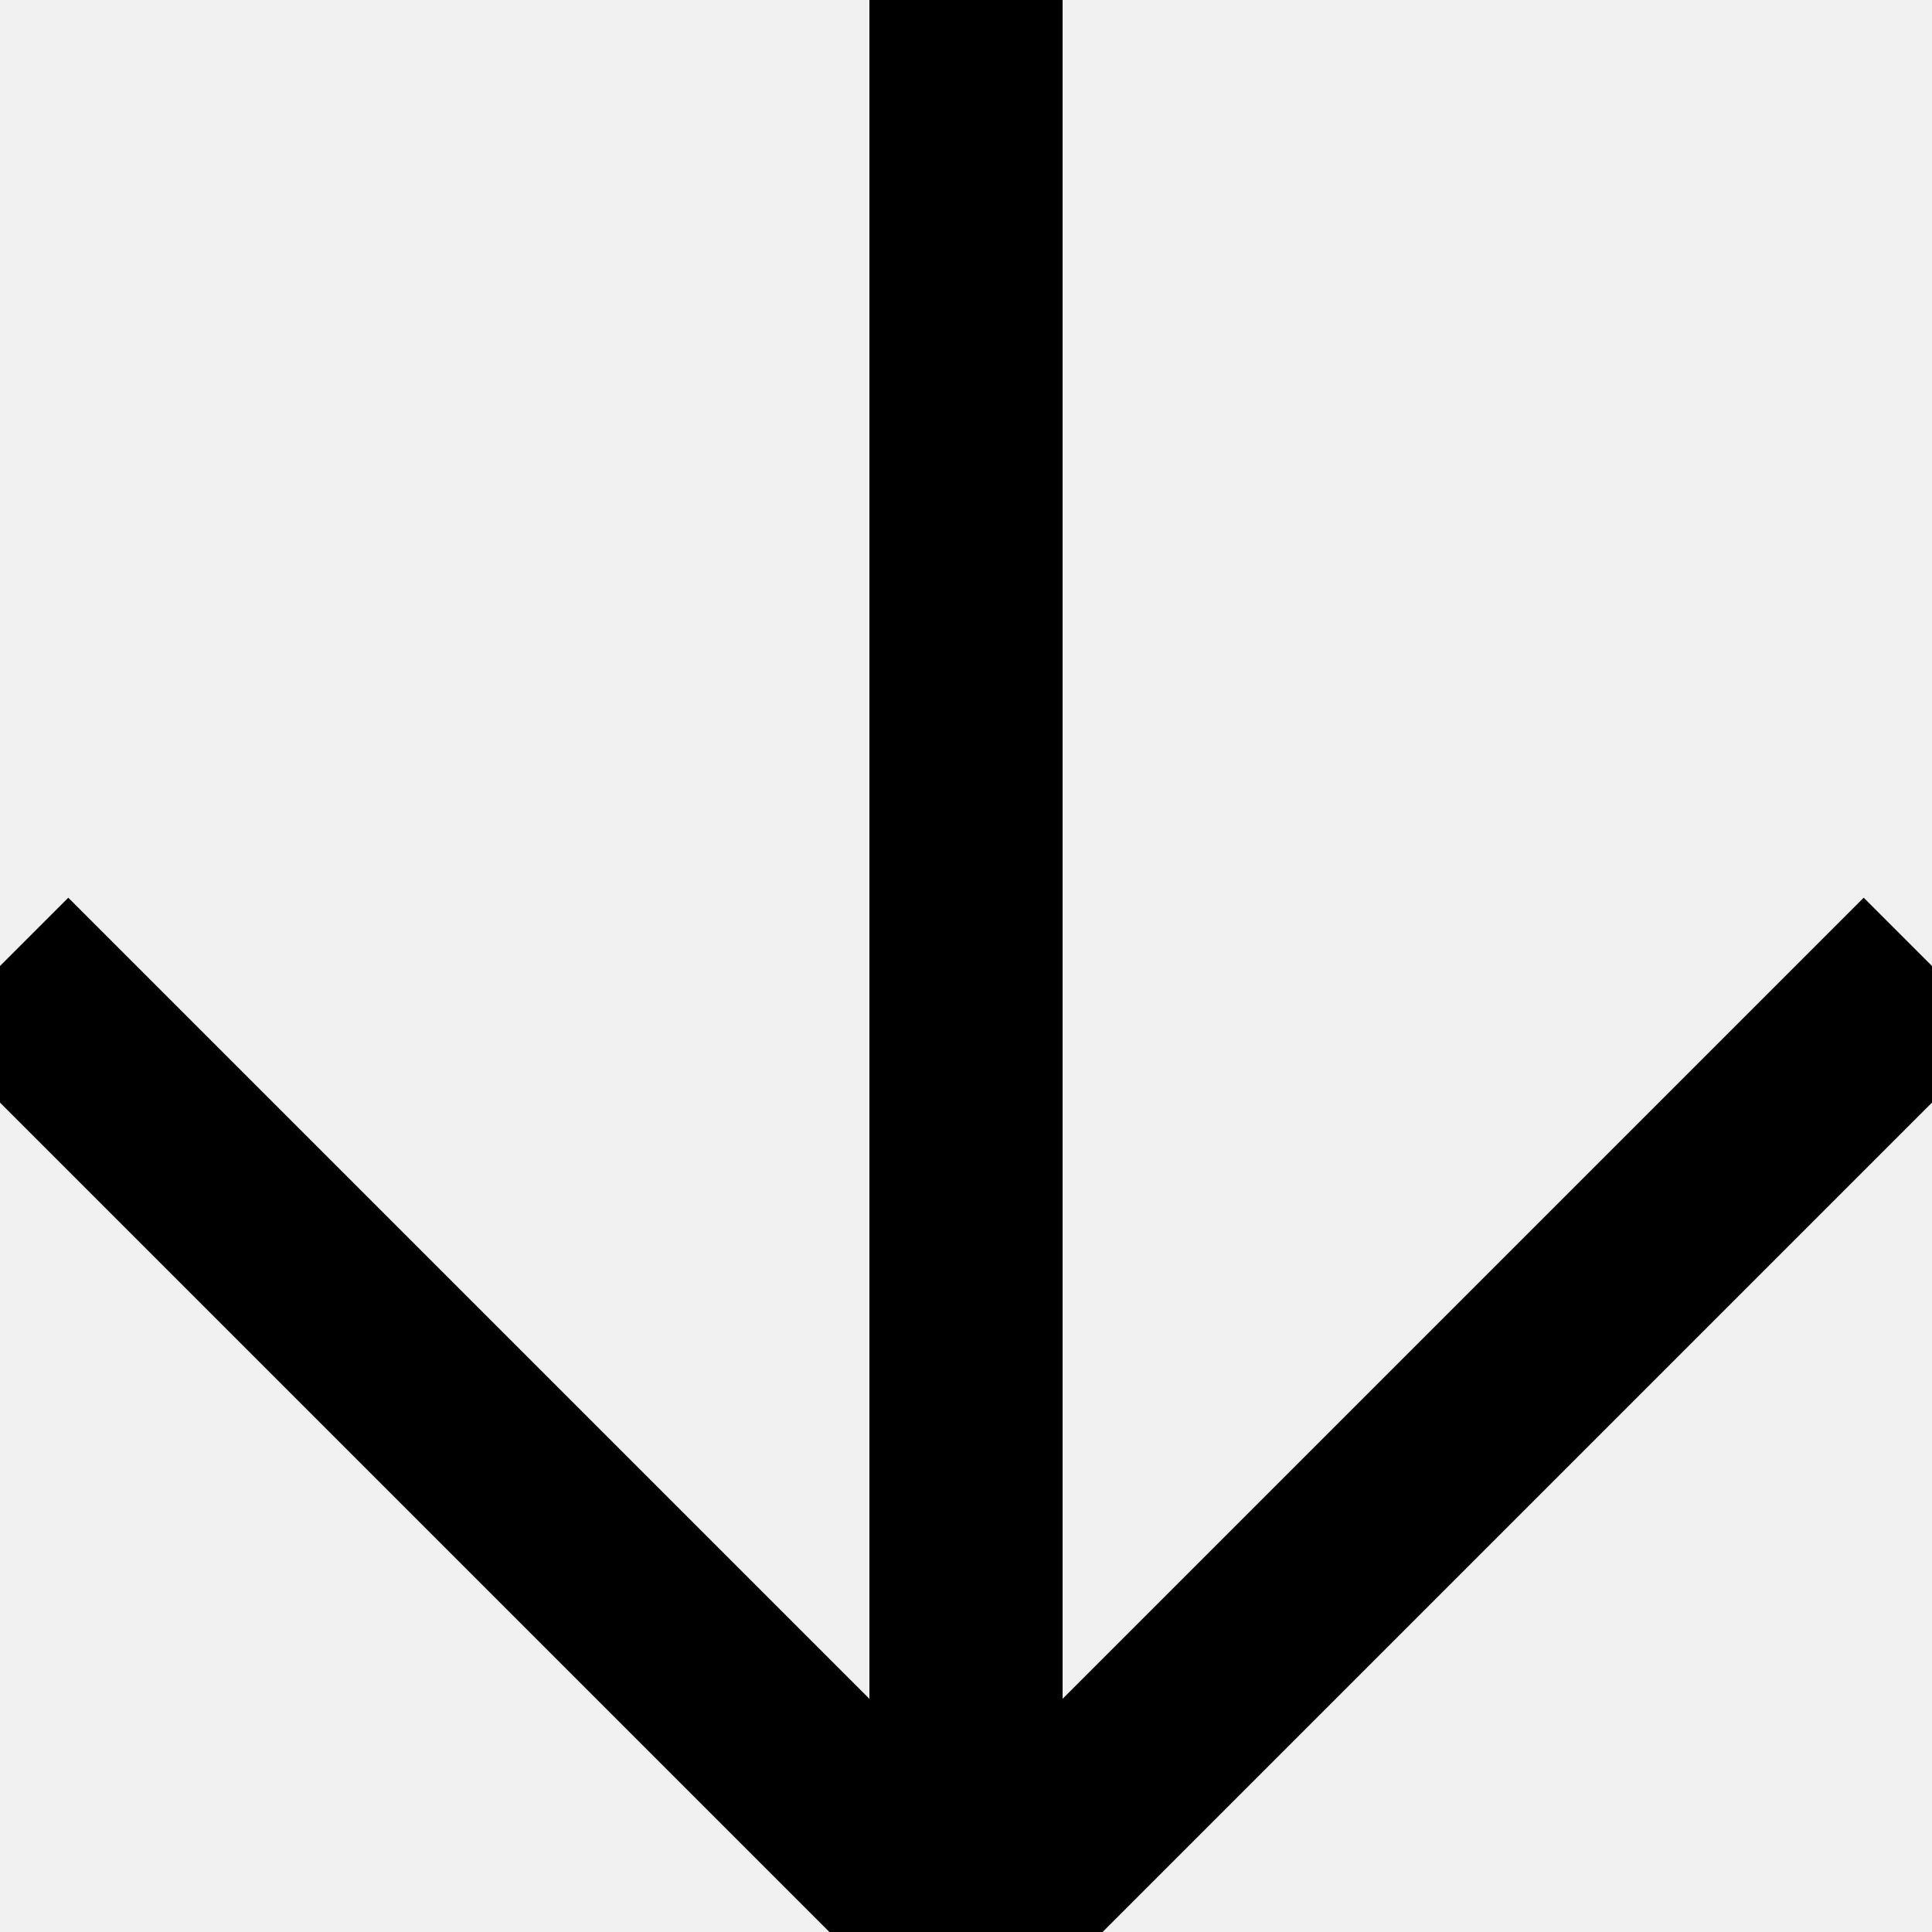
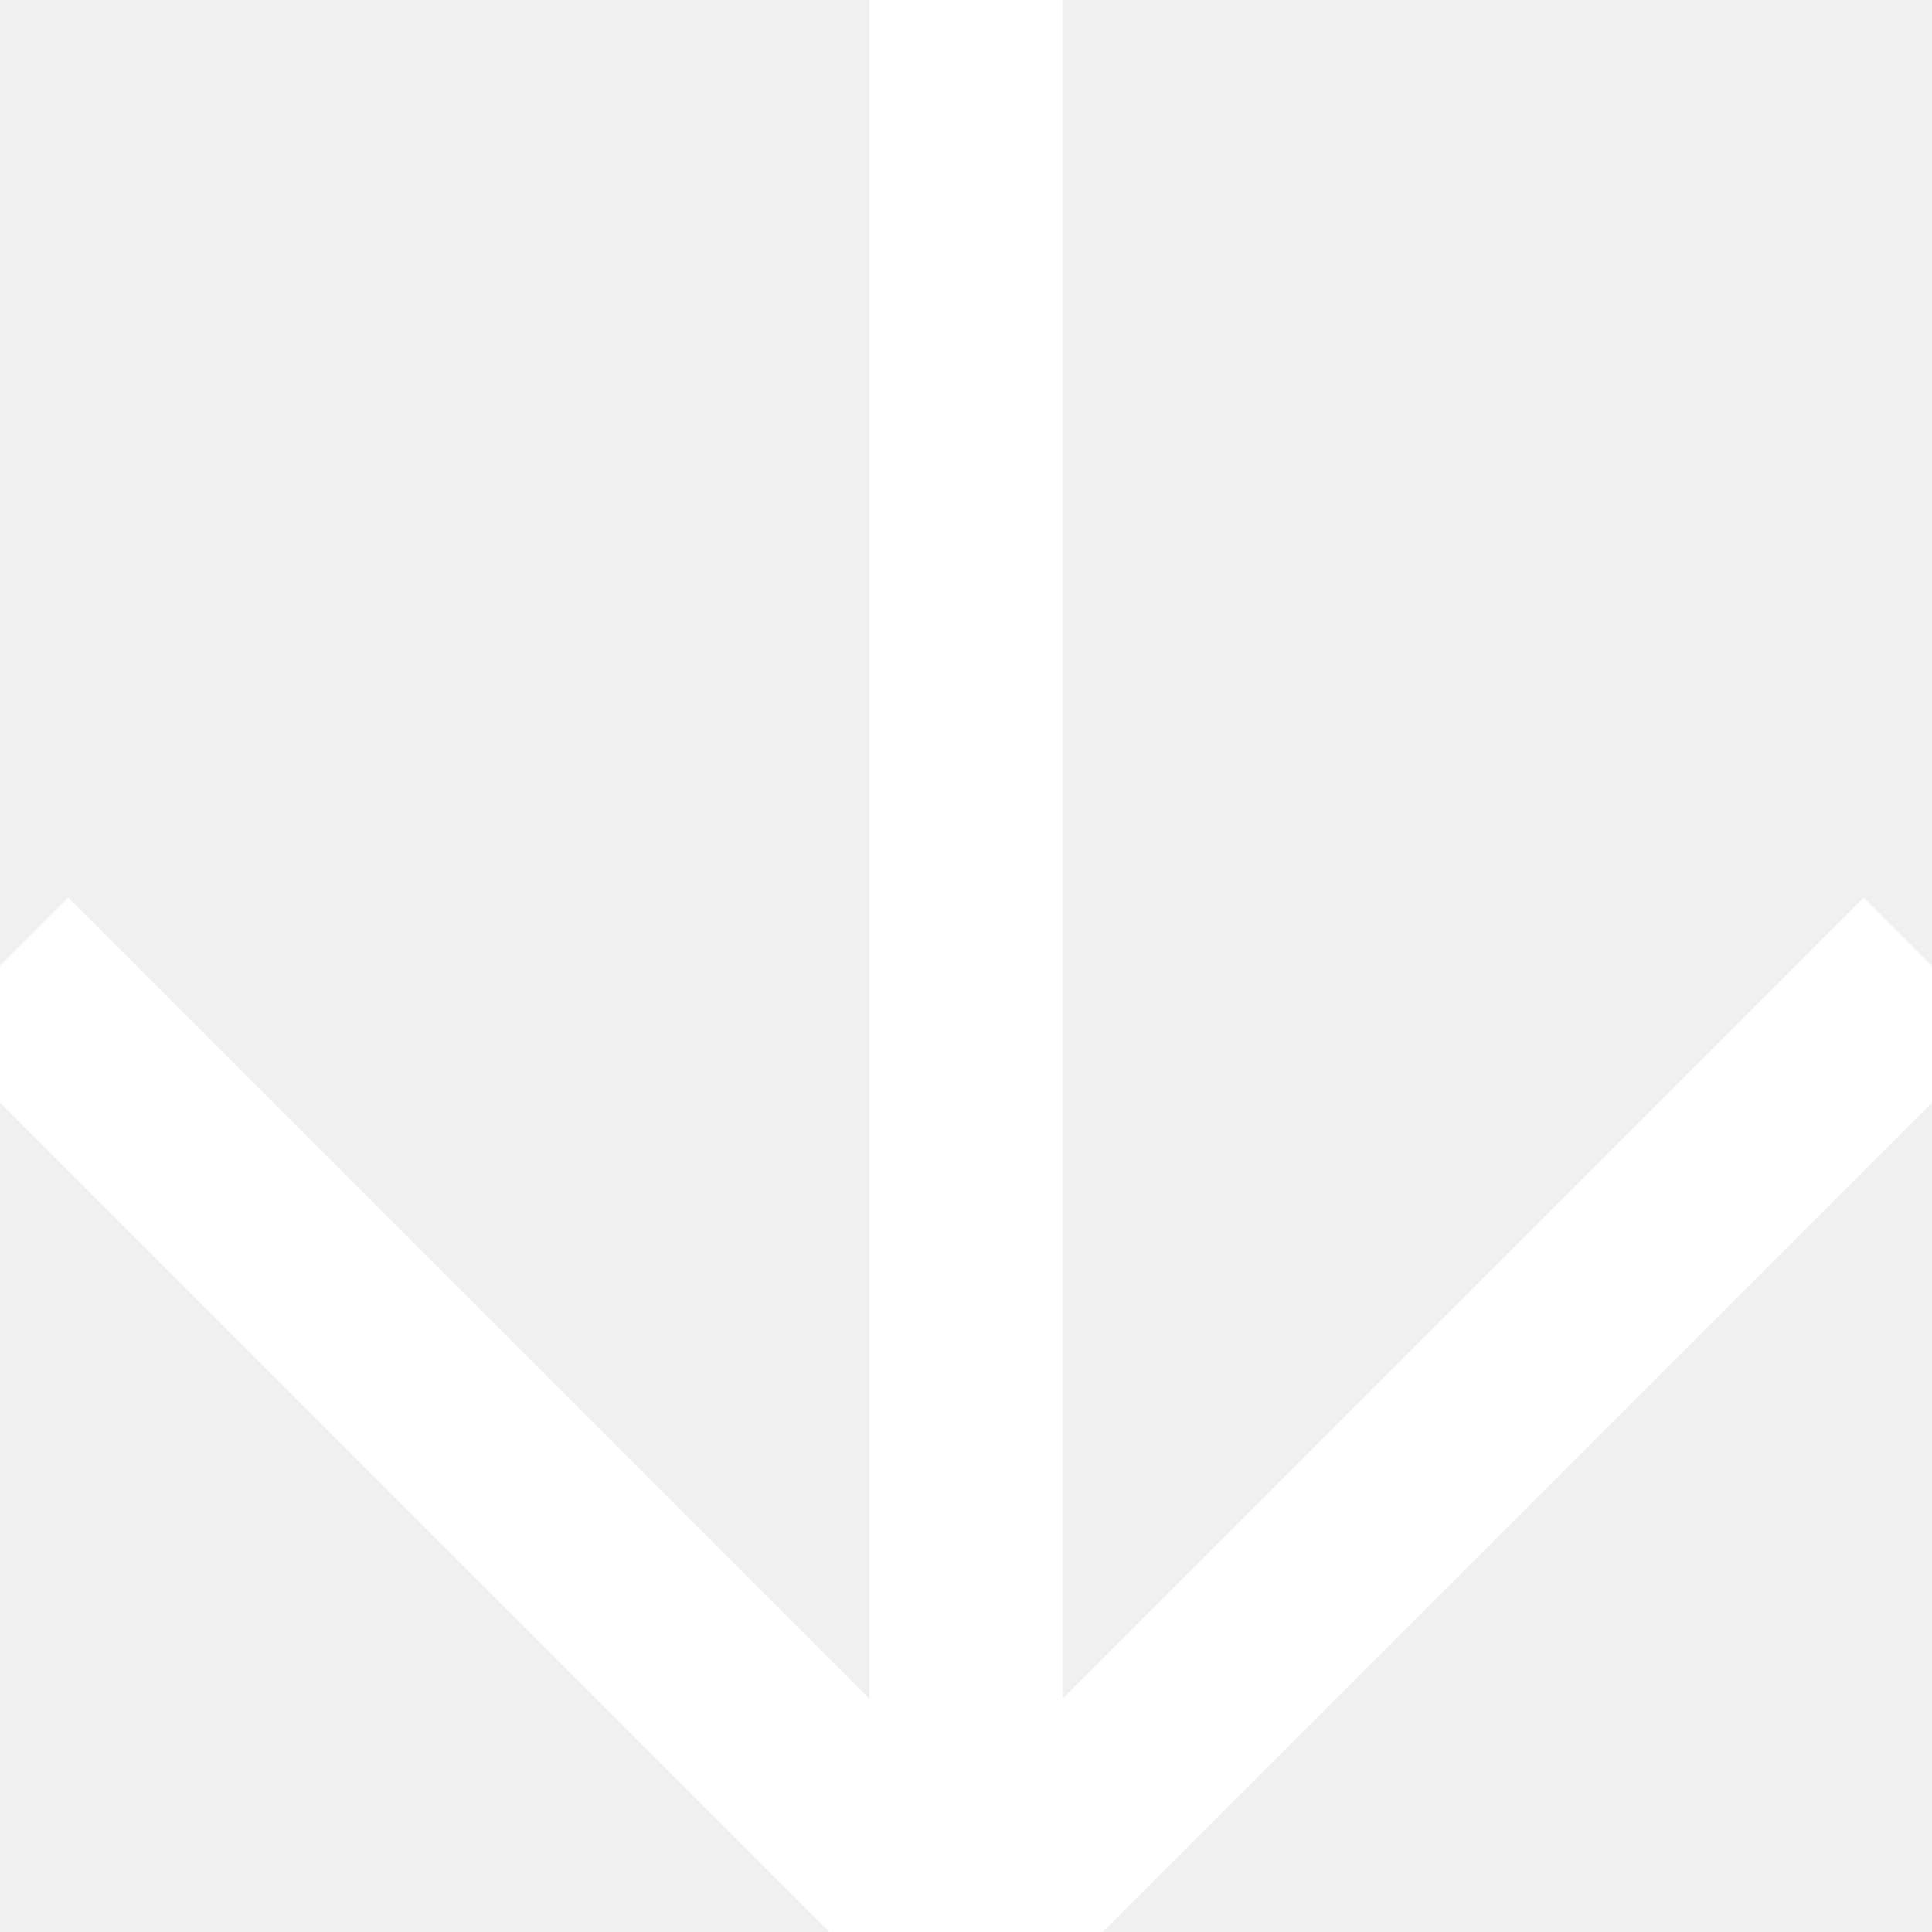
<svg xmlns="http://www.w3.org/2000/svg" width="30px" height="30px" viewBox="0 0 30 30" zoomAndPan="disable" preserveAspectRatio="none">
-   <style type="text/css"> line { stroke: #000000; stroke-width: 3; } </style>
+   <style type="text/css"> line { stroke: #FFFFFF; stroke-width: 3; } </style>
  <line x1="0" y1="15" x2="15" y2="30" />
  <line x1="30" y1="15" x2="15" y2="30" />
  <line x1="15" y1="30" x2="15" y2="0" />
</svg>
